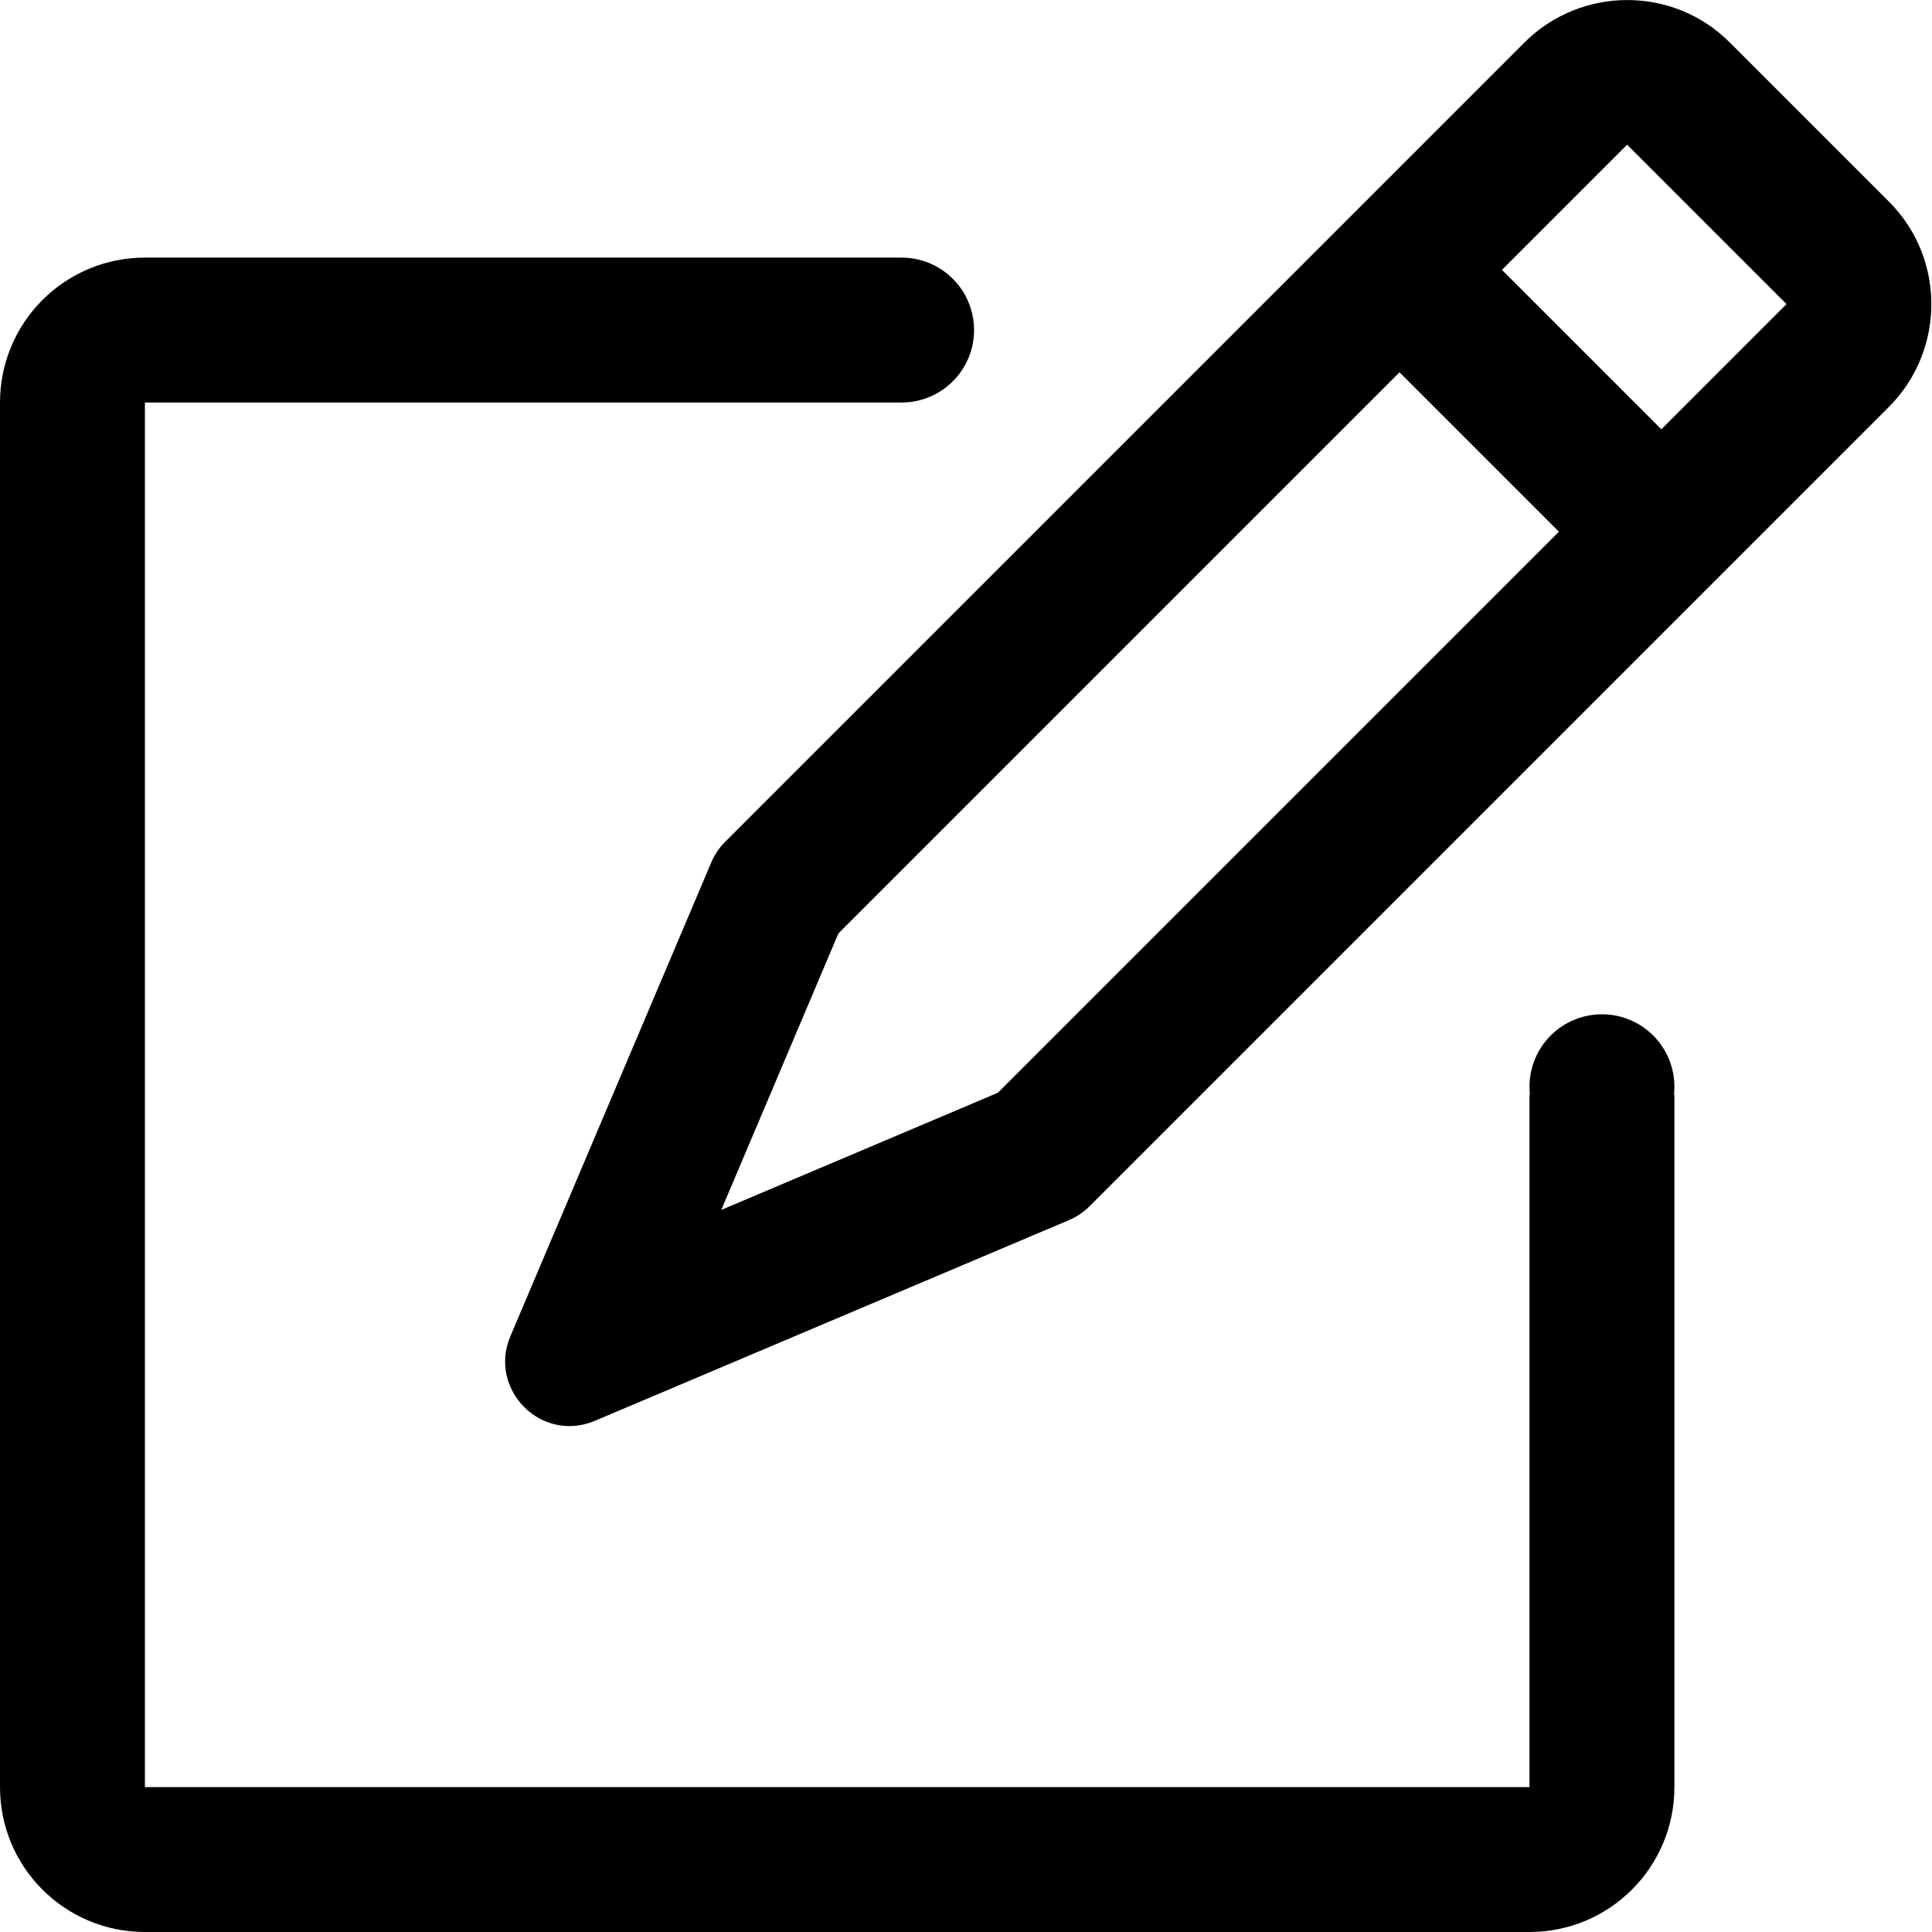
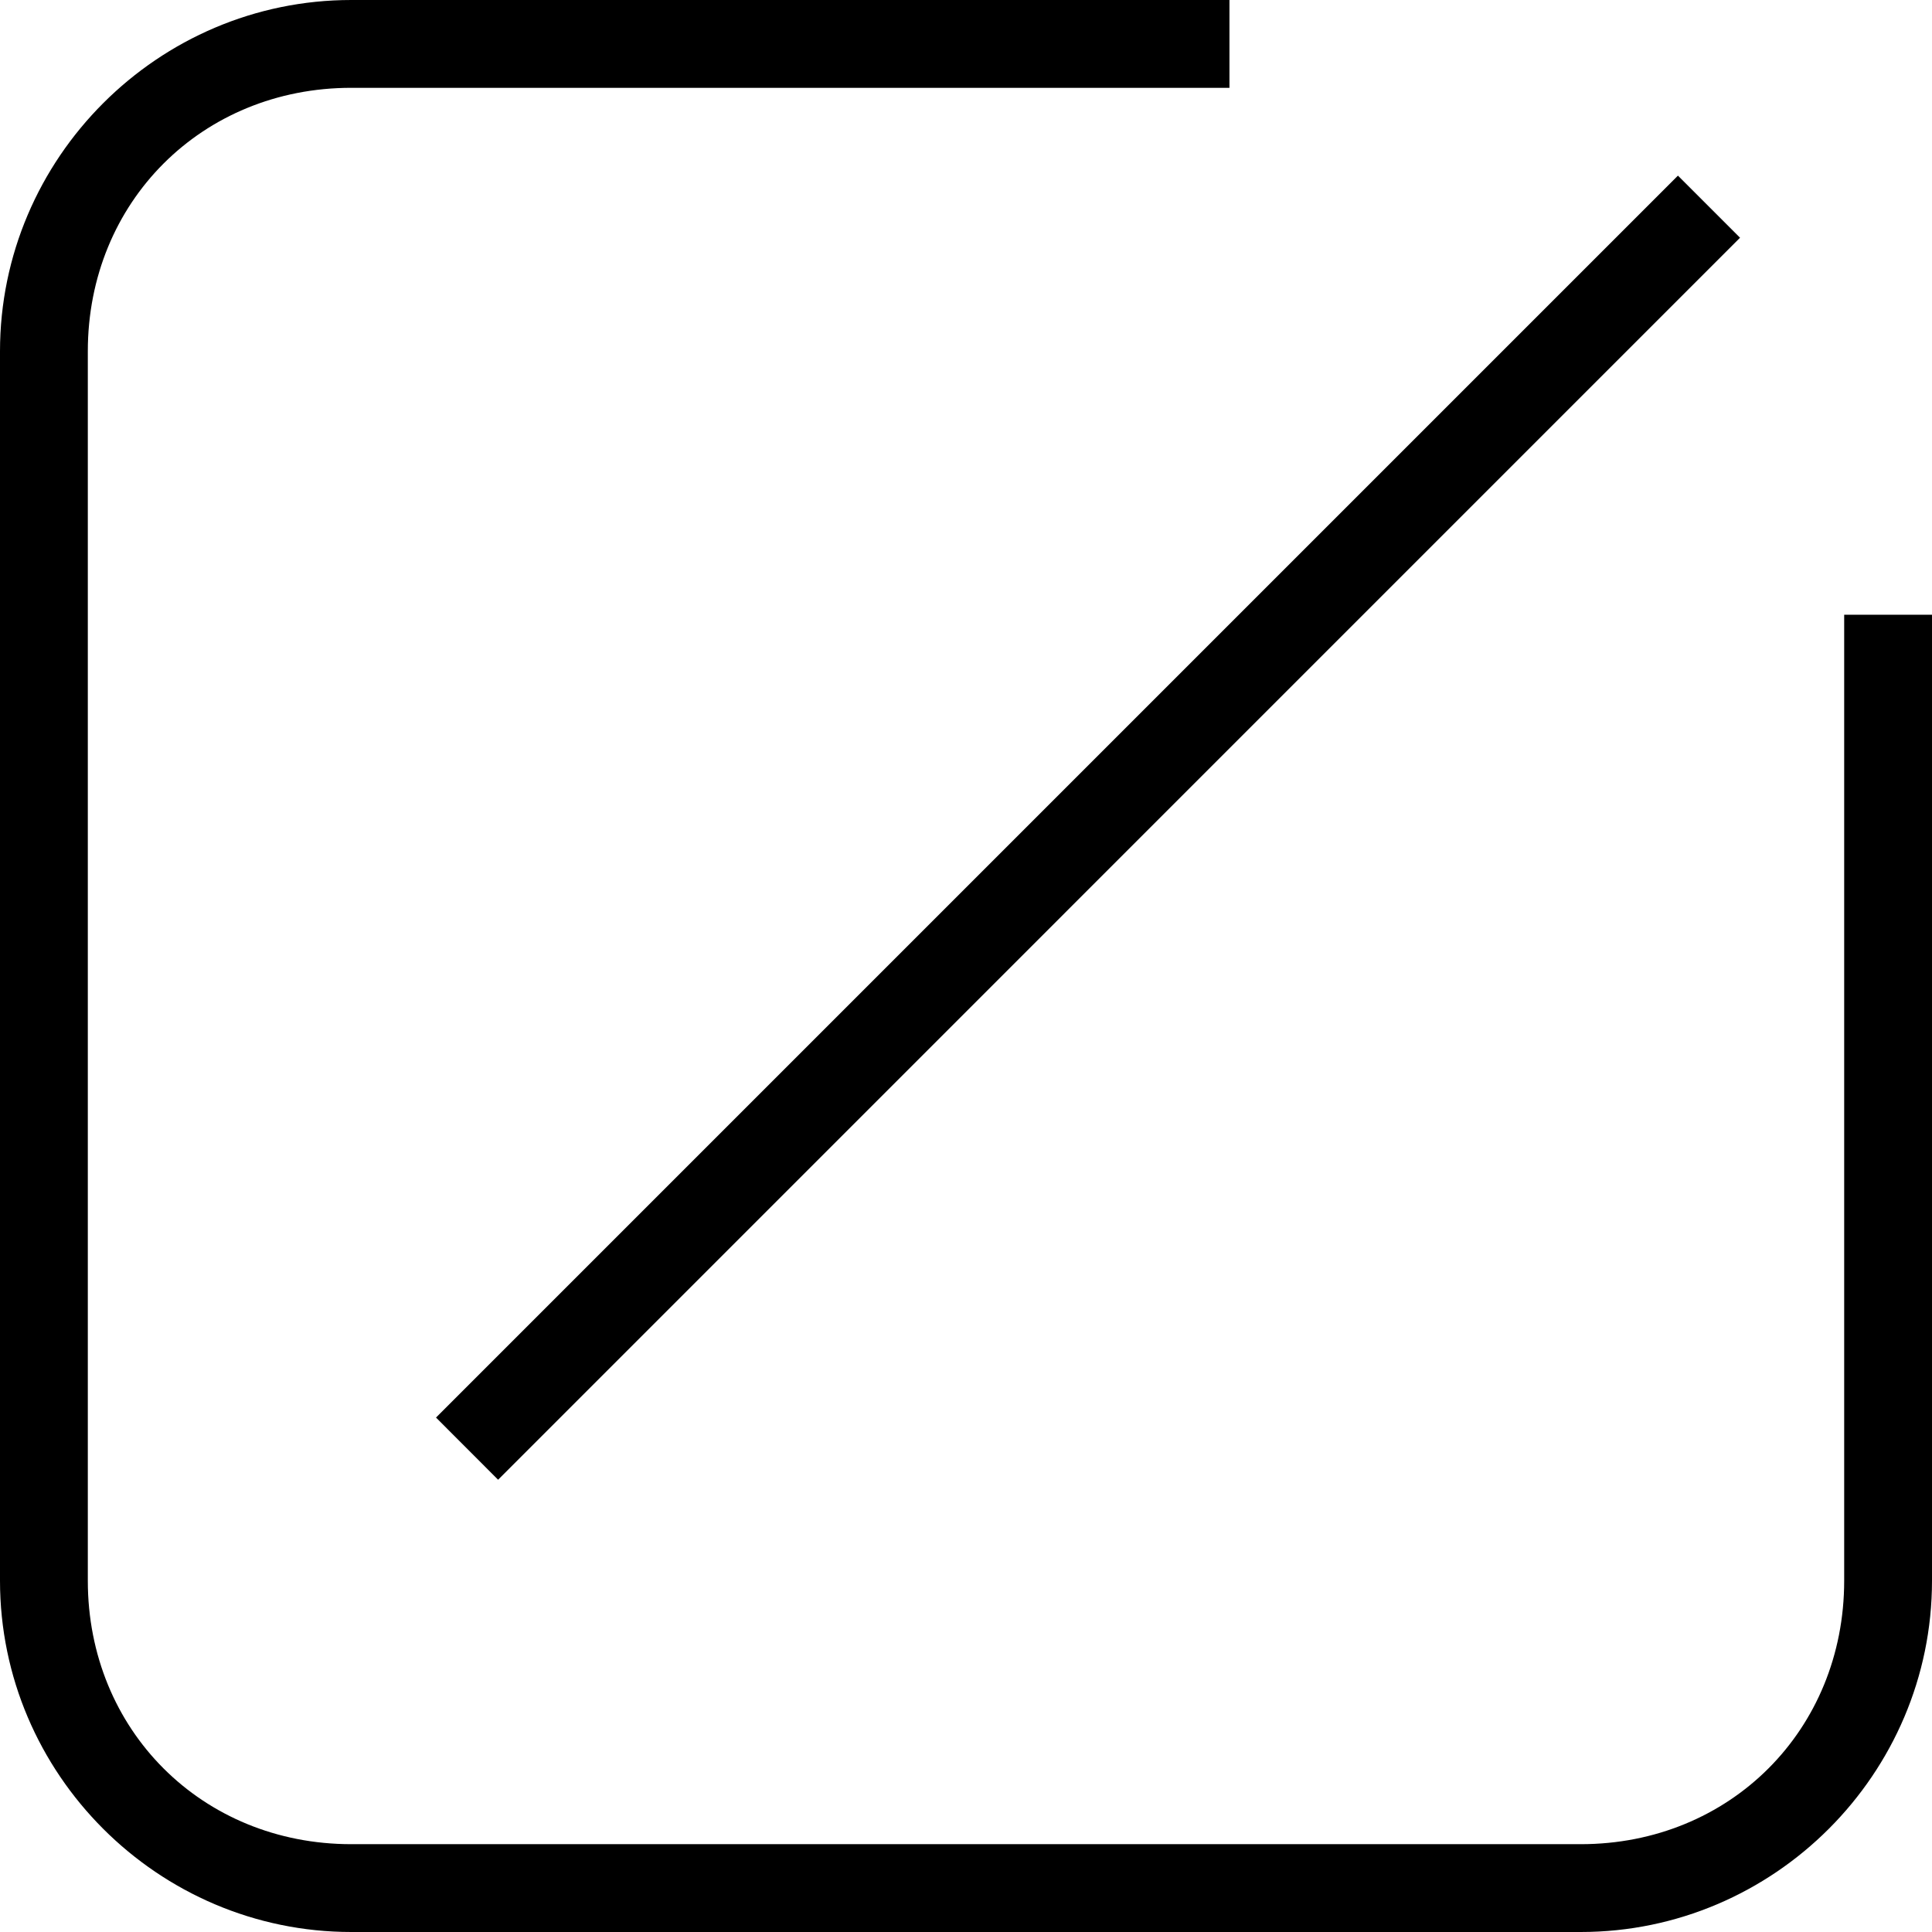
- <svg xmlns="http://www.w3.org/2000/svg" width="128" height="128">
-   <path d="M106.133 67.2a4.797 4.797 0 0 0-4.8 4.8c0 .187.014.36.027.533h-.027V118.4H9.6V26.667h50.133c2.654 0 4.8-2.147 4.8-4.8 0-2.654-2.146-4.8-4.8-4.8H9.6a9.594 9.594 0 0 0-9.6 9.6V118.4c0 5.307 4.293 9.6 9.6 9.6h91.733c5.307 0 9.6-4.293 9.6-9.6V72.533h-.026c.013-.173.026-.346.026-.533 0-2.653-2.146-4.8-4.8-4.8z" />
-   <path d="M125.16 13.373L114.587 2.8c-3.747-3.747-9.854-3.72-13.6.027l-52.96 52.96a4.264 4.264 0 0 0-.907 1.36L33.813 88.533c-.746 1.76-.226 3.534.907 4.68 1.133 1.147 2.92 1.667 4.693.92l31.4-13.293c.507-.213.96-.52 1.36-.907l52.96-52.96c3.747-3.746 3.774-9.853.027-13.6zM66.107 72.4l-18.32 7.76 7.76-18.32L92.72 24.667l10.56 10.56L66.107 72.4zm52.226-52.227l-8.266 8.267-10.56-10.56 8.266-8.267.027-.026 10.56 10.56-.027.026z" />
+ <svg xmlns="http://www.w3.org/2000/svg" t="1588859149551" class="icon" viewBox="0 0 1024 1024" version="1.1" p-id="996" width="128" height="128">
+   <defs>
+     <style type="text/css" />
+   </defs>
+   <path d="M651.636 0H186.182C83.782 0 0 83.782 0 186.182v651.636c0 102.4 83.782 186.182 186.182 186.182h651.636c102.4 0 186.182-83.782 186.182-186.182V325.818h-46.545v512c0 79.127-60.509 139.636-139.636 139.636H186.182c-79.127 0-139.636-60.509-139.636-139.636V186.182c0-79.127 60.509-139.636 139.636-139.636h465.455V0z" fill="" p-id="997" />
+   <path d="M231.098 751.337L889.344 93.091l32.908 32.908L264.006 784.291z" fill="" p-id="998" />
</svg>
